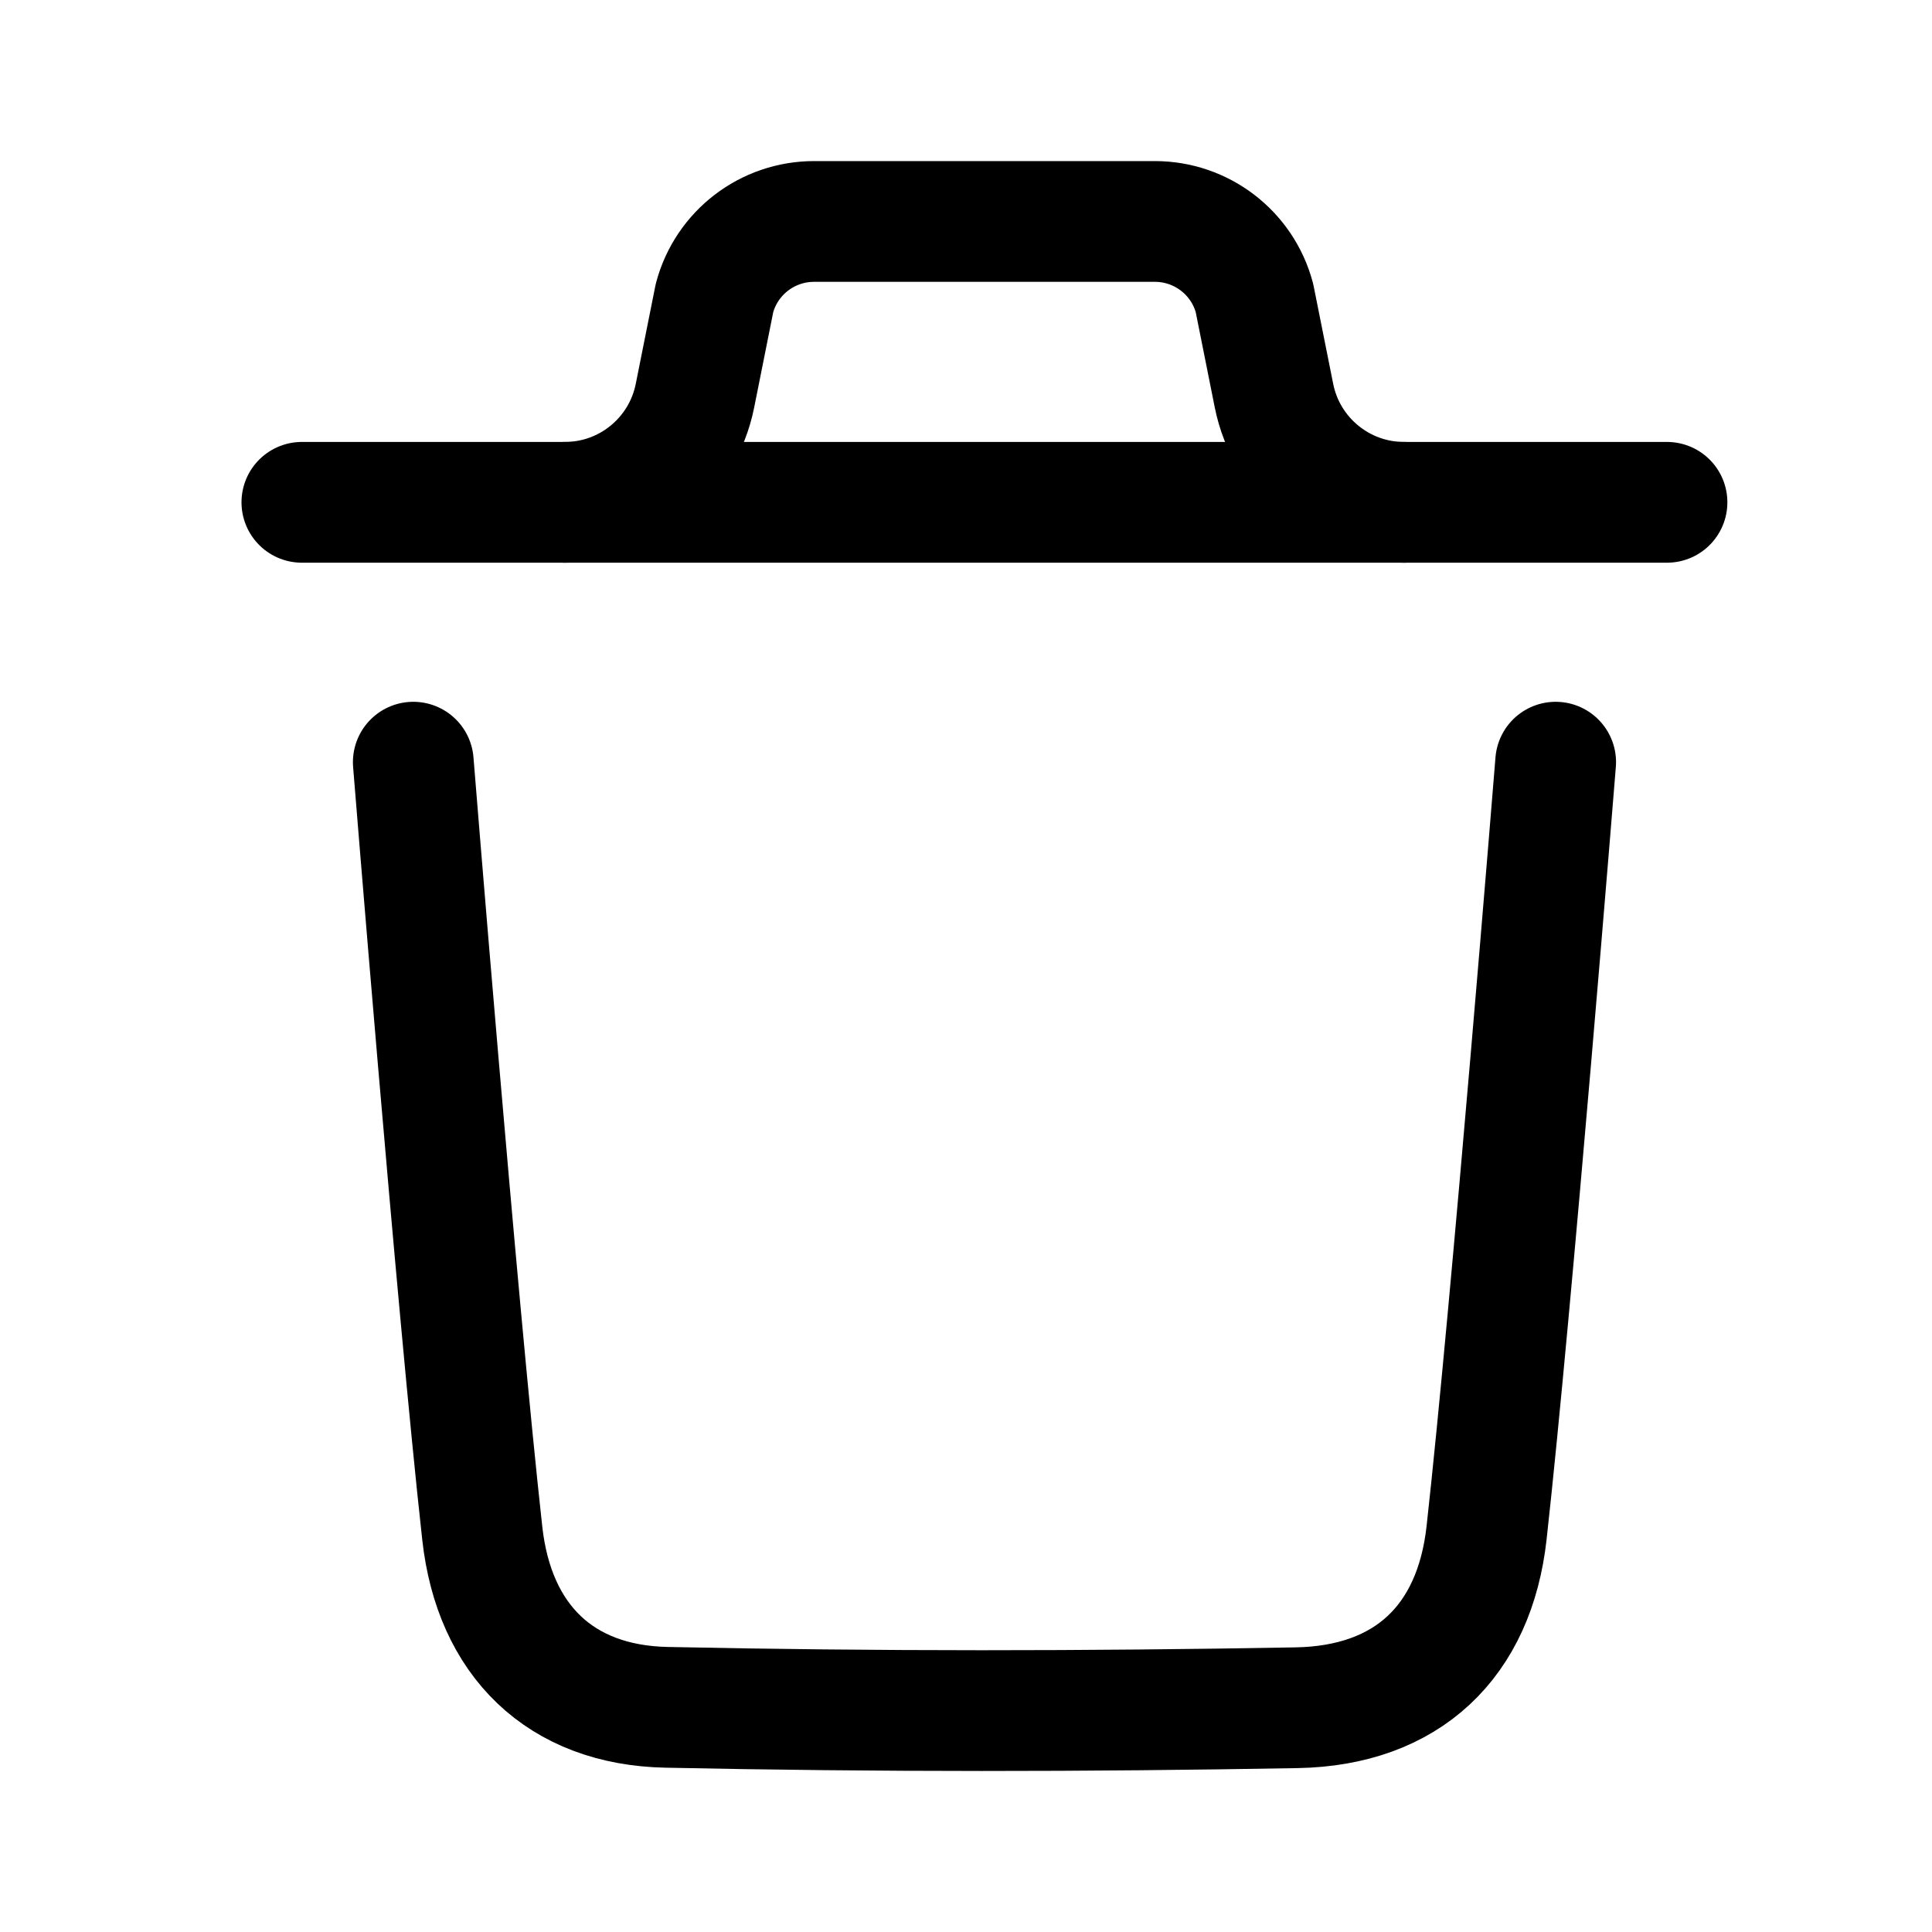
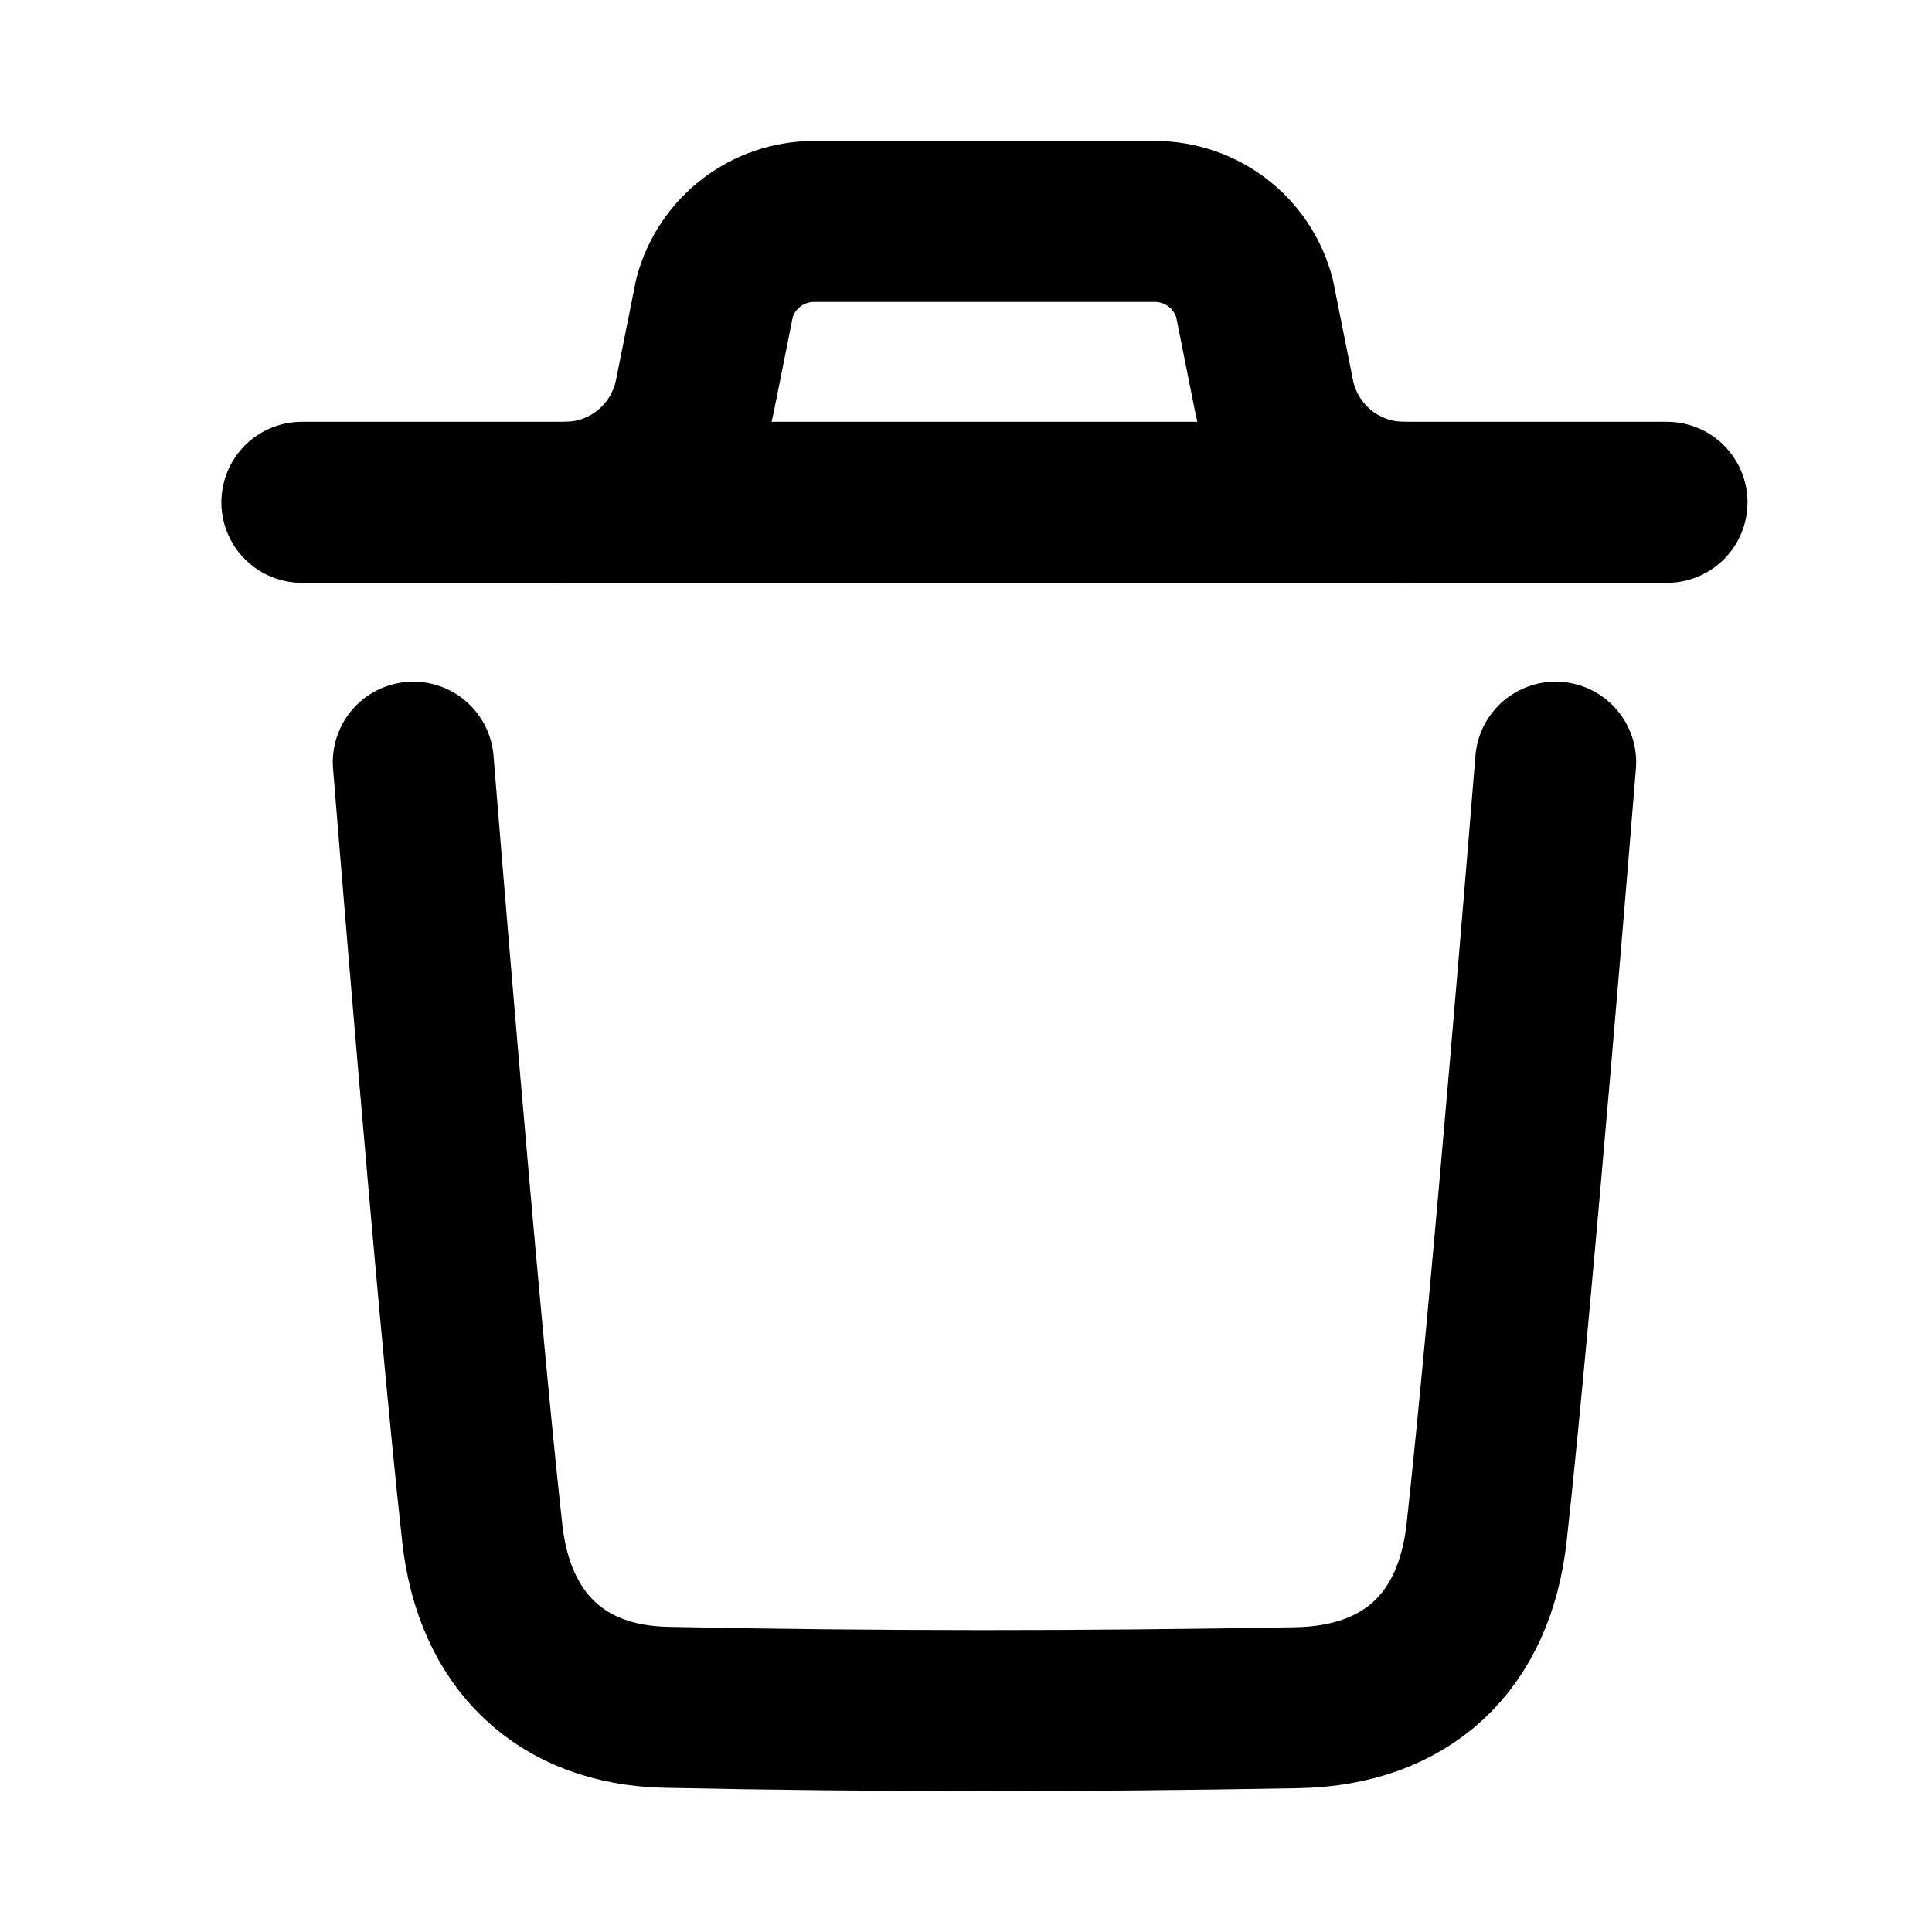
<svg xmlns="http://www.w3.org/2000/svg" width="24px" height="24px" viewBox="0 0 24 24" version="1.1">
-   <g id="Iconly/Light/Delete" stroke="#000000" stroke-width="1.5" fill="none" fill-rule="evenodd" stroke-linecap="round" stroke-linejoin="round">
-     <g id="Delete" transform="translate(3, 2)" stroke="#000000" stroke-width="1.5">
+   <g id="Iconly/Light/Delete" stroke="#000000" stroke-width="2" fill="none" fill-rule="evenodd" stroke-linecap="round" stroke-linejoin="round">
+     <g id="Delete" transform="translate(3, 2)" stroke="#000000" stroke-width="2">
      <path d="M16.325,7.468 C16.325,7.468 15.782,14.203 15.467,17.04 C15.317,18.395 14.48,19.189 13.109,19.214 C10.5,19.261 7.888,19.264 5.28,19.209 C3.961,19.182 3.138,18.378 2.991,17.047 C2.674,14.185 2.134,7.468 2.134,7.468" id="Stroke-1" />
      <line x1="17.708" y1="4.24" x2="0.75" y2="4.24" id="Stroke-3" />
      <path d="M14.441,4.24 C13.656,4.24 12.98,3.685 12.826,2.916 L12.583,1.7 C12.433,1.139 11.925,0.751 11.346,0.751 L7.113,0.751 C6.534,0.751 6.026,1.139 5.876,1.7 L5.633,2.916 C5.479,3.685 4.803,4.24 4.018,4.24" id="Stroke-5" />
    </g>
  </g>
</svg>
